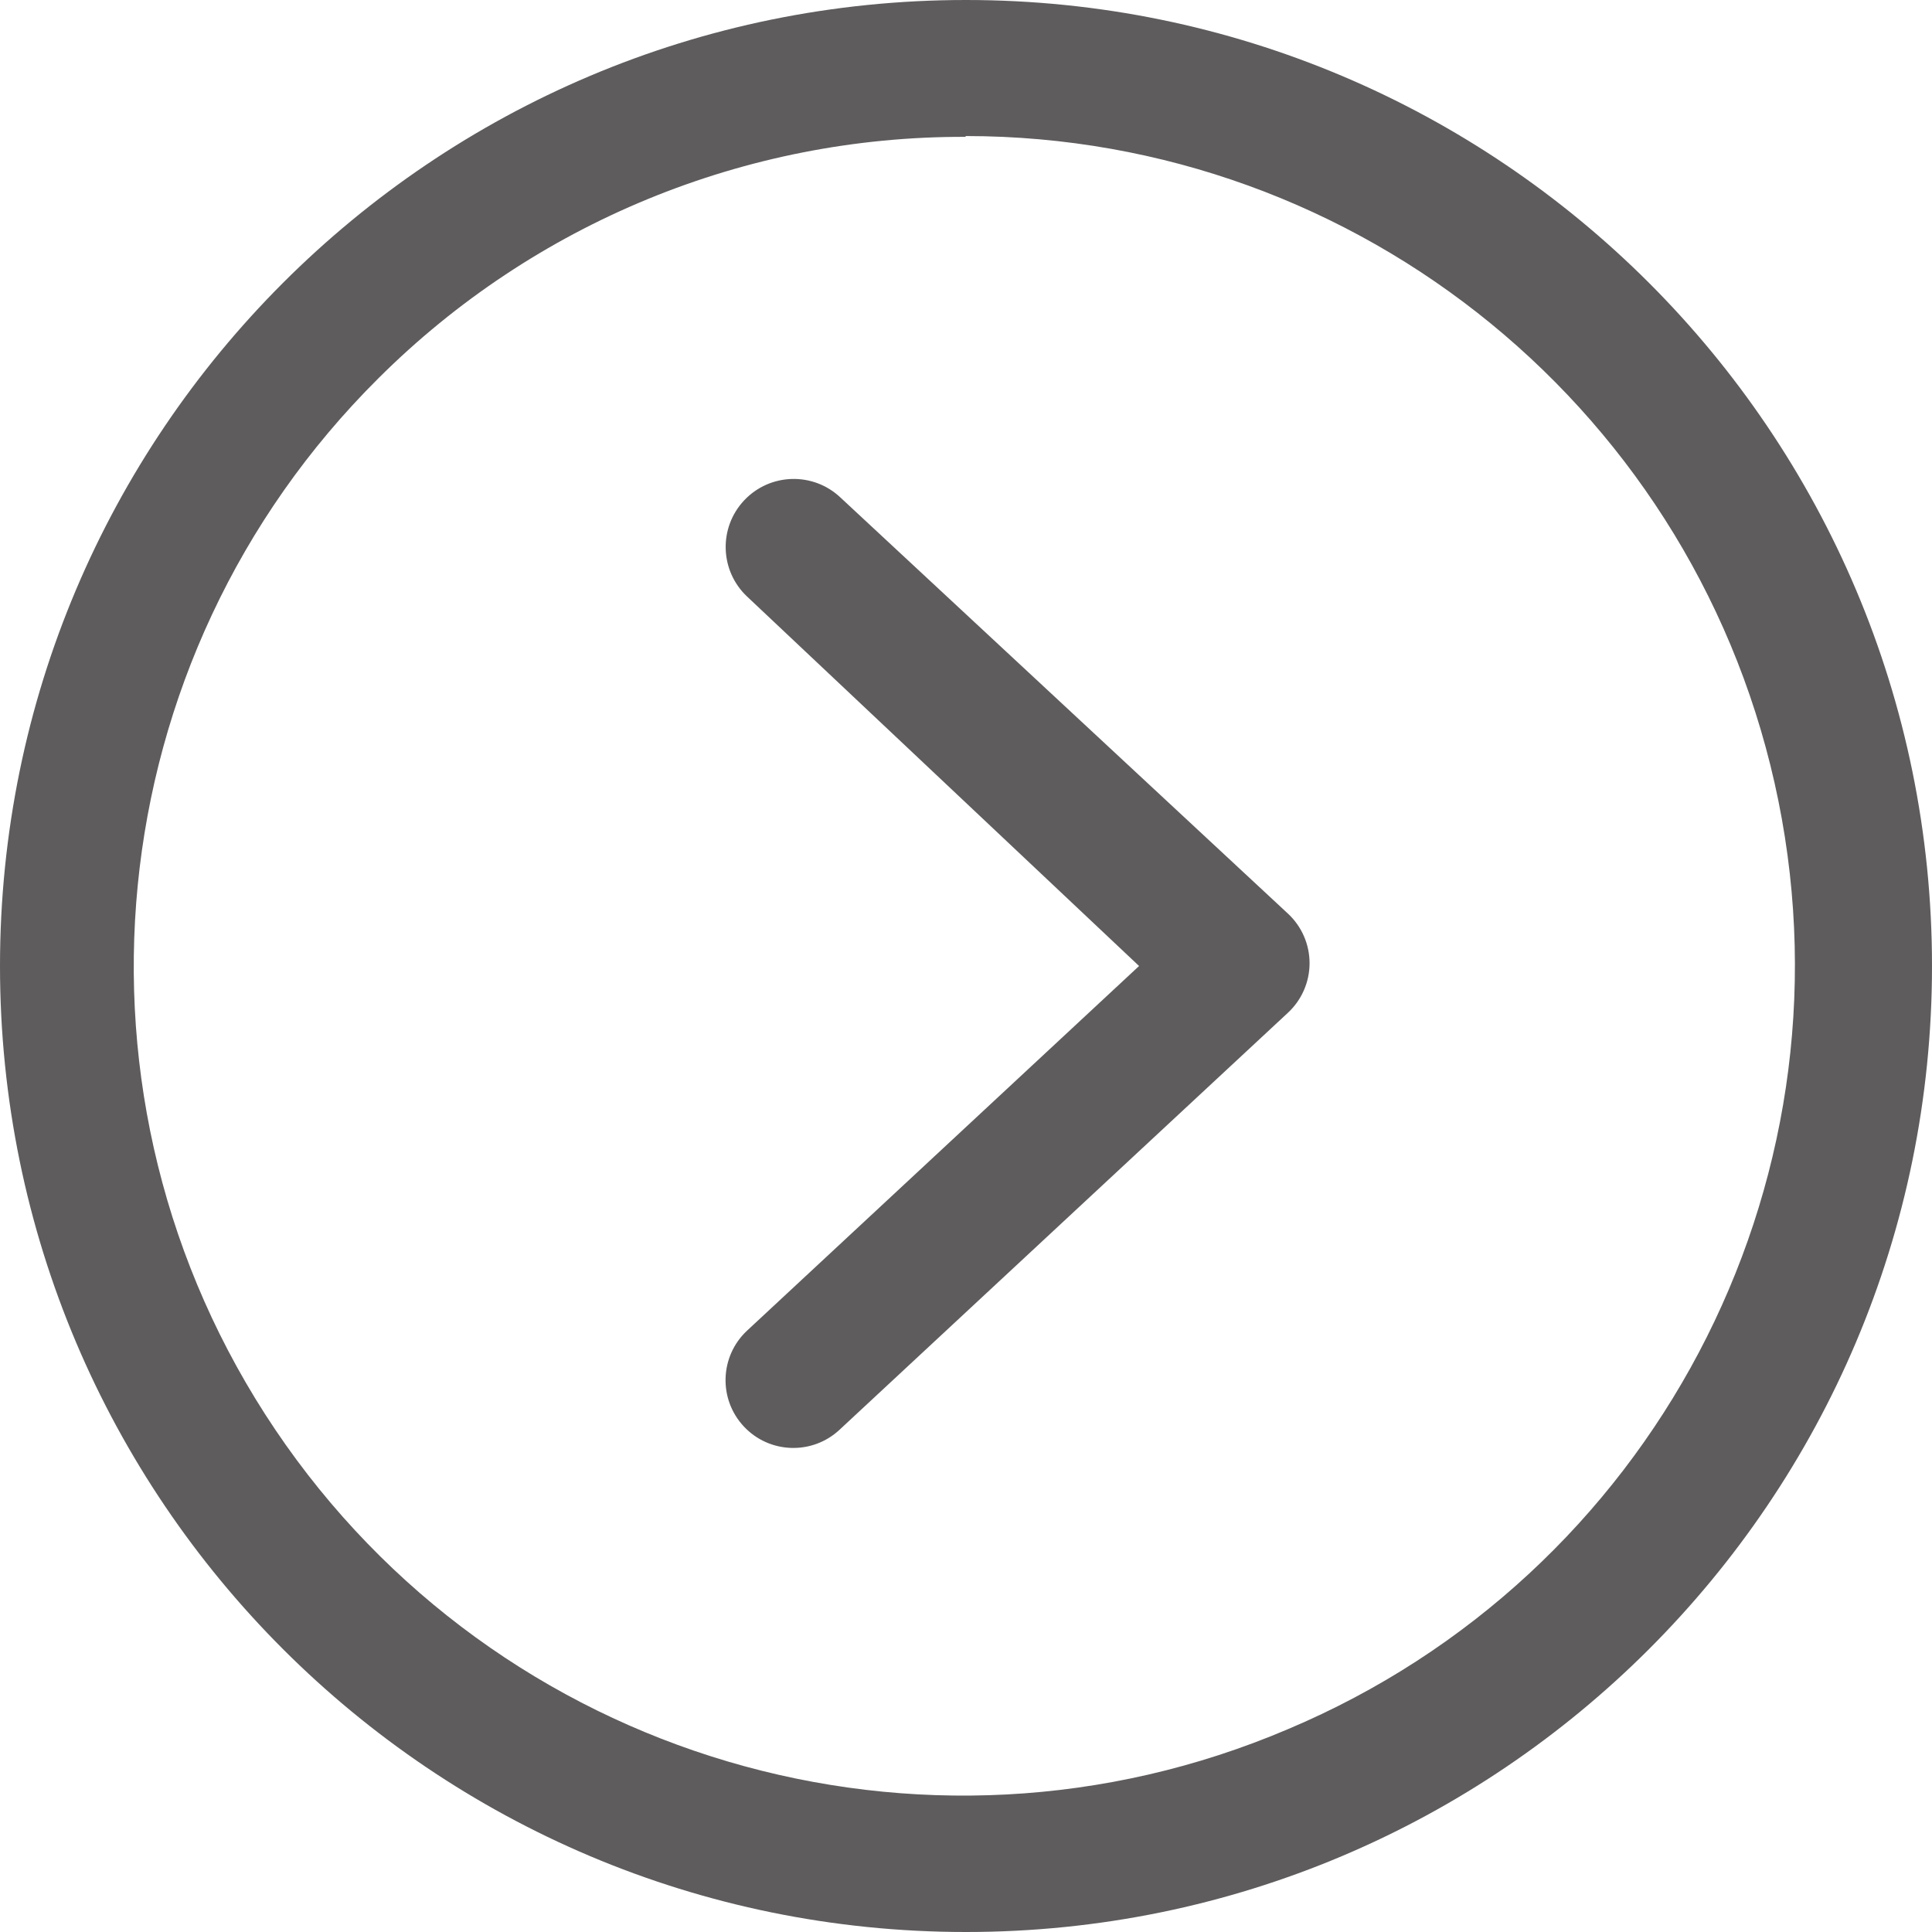
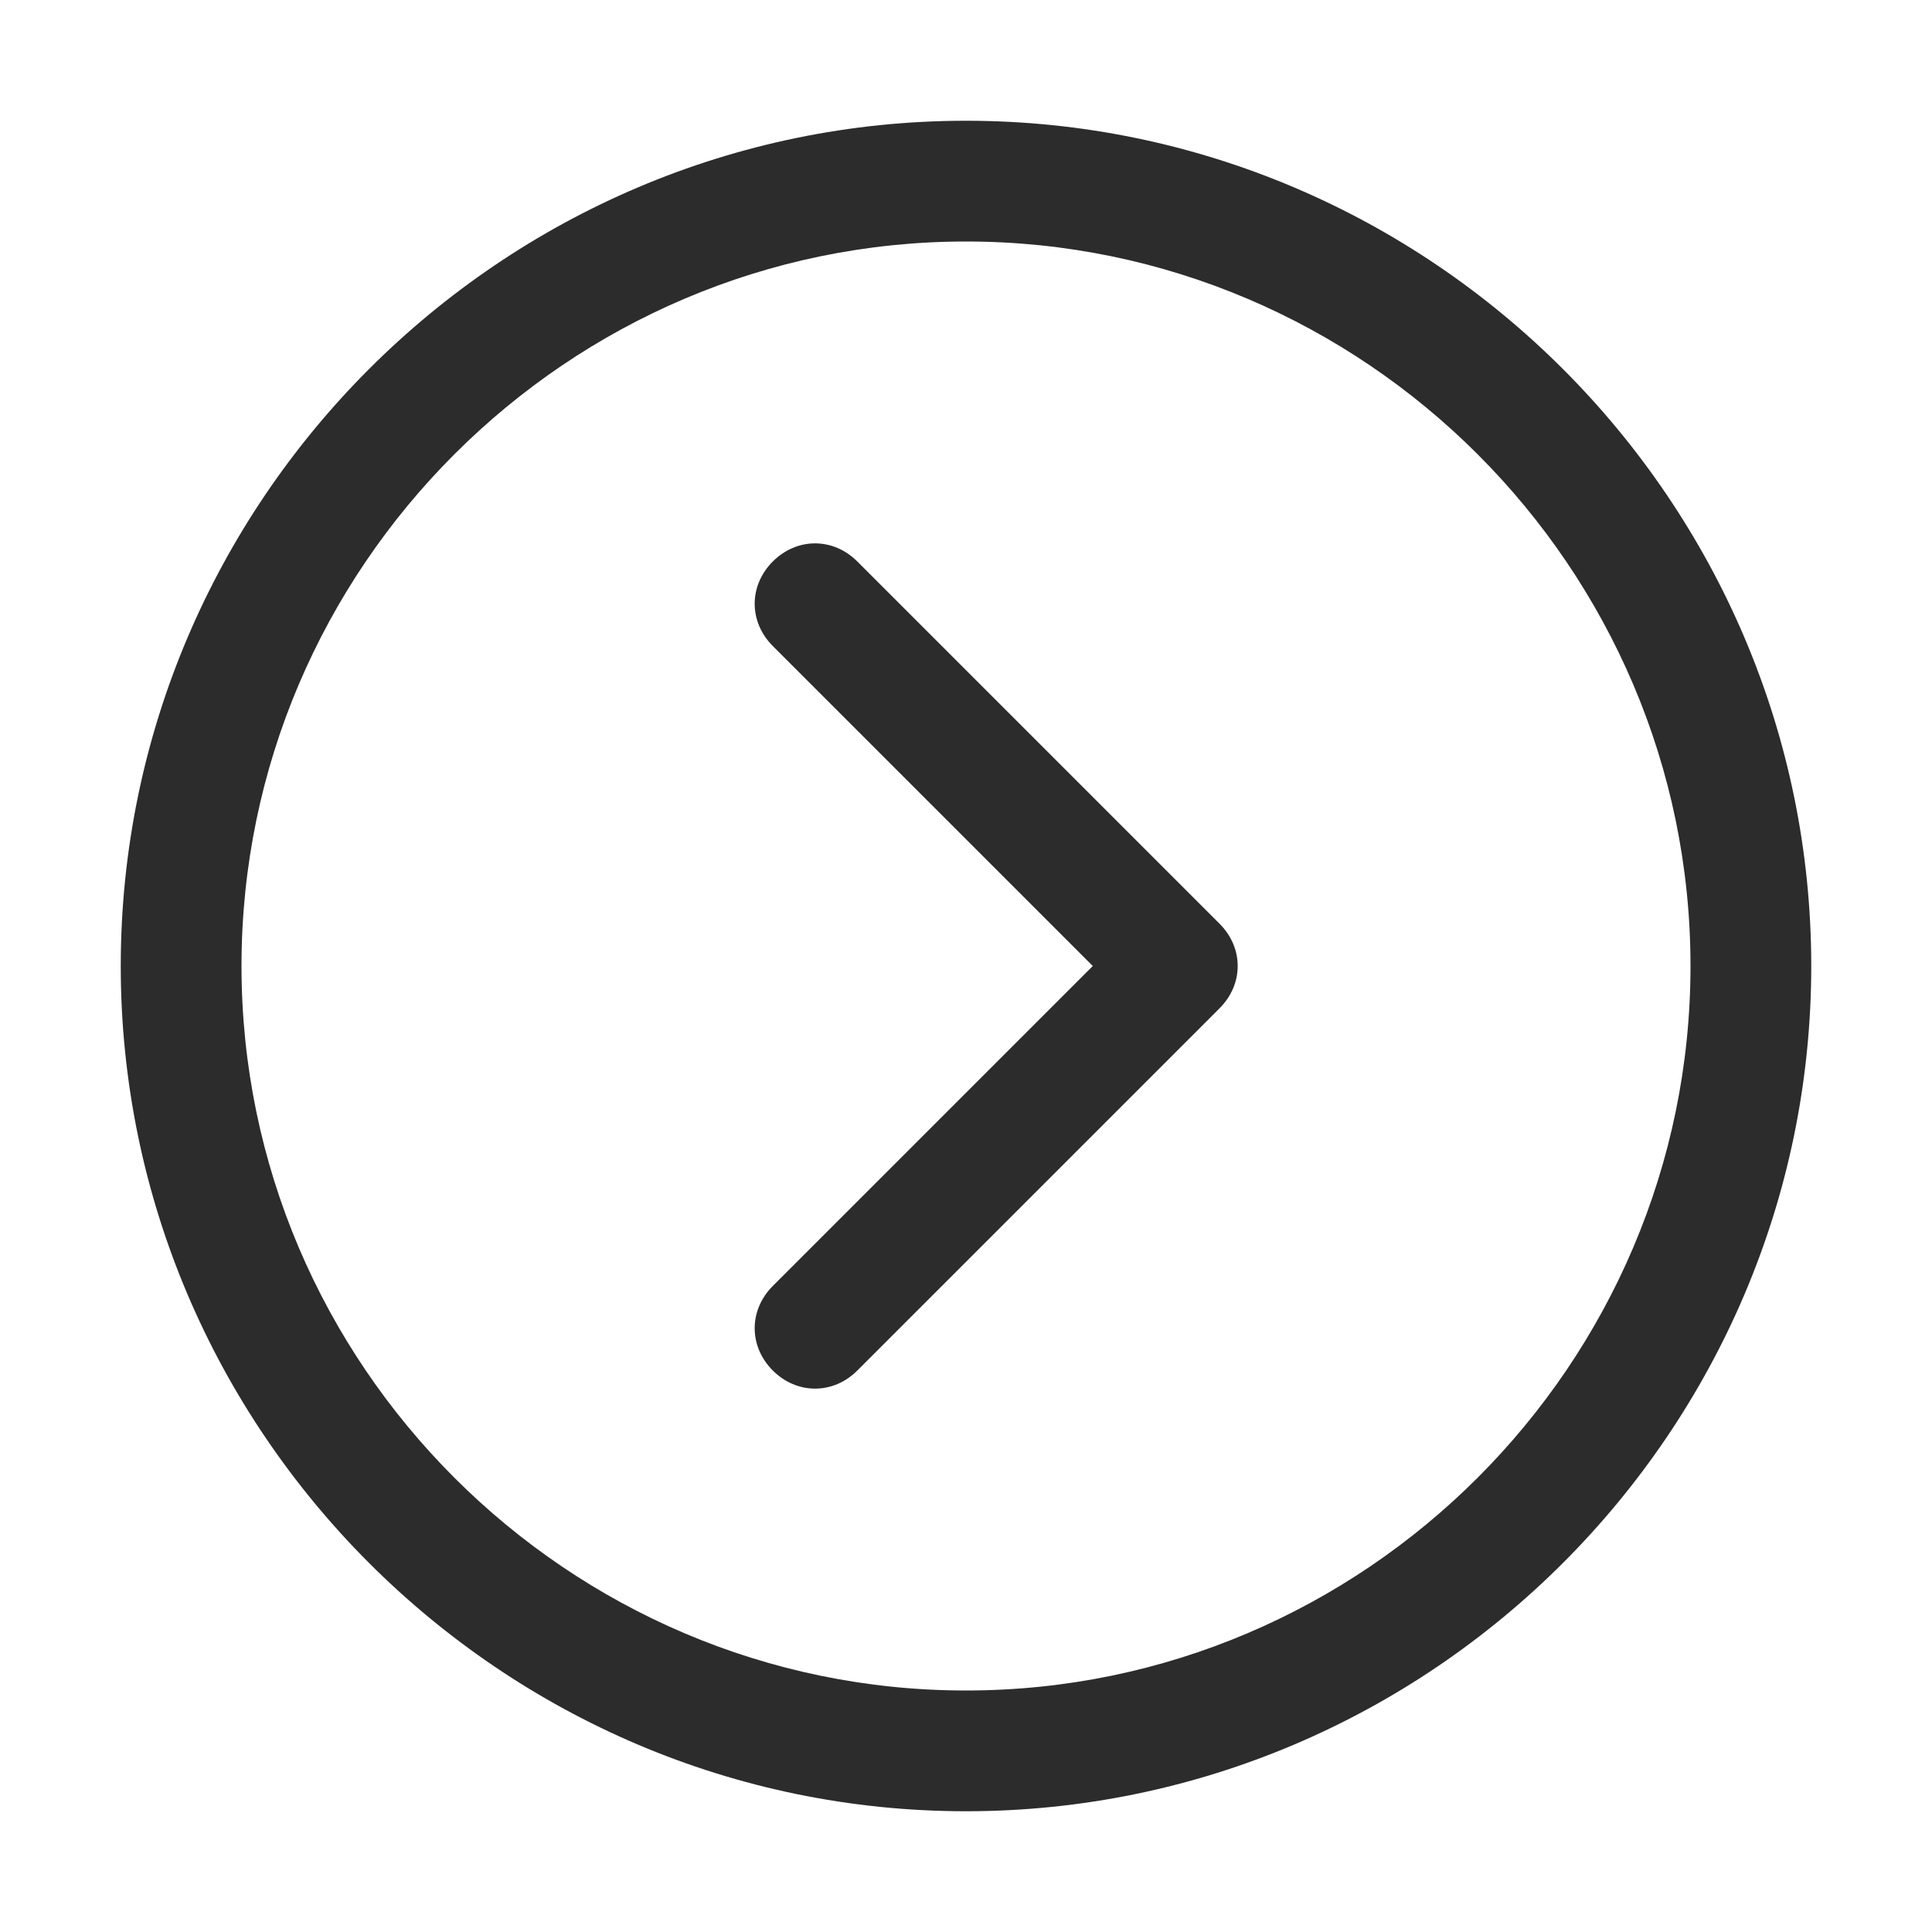
- <svg xmlns="http://www.w3.org/2000/svg" t="1584065063559" class="icon" viewBox="0 0 1024 1024" version="1.1" p-id="1901" width="200" height="200">
-   <defs>
-     <style type="text/css" />
-   </defs>
-   <path d="M682.667 484.267l-237.227-220.587a35.84 35.84 0 1 0-49.493 52.48L603.733 512l-207.787 193.28a35.84 35.84 0 1 0 49.067 52.48L682.667 536.747a35.84 35.84 0 0 0 0-52.48zM512 0a512 512 0 1 0 512 512A512 512 0 0 0 512 0z m0 72.107a439.467 439.467 0 0 1 170.667 844.373A439.467 439.467 0 0 1 200.533 200.533a438.613 438.613 0 0 1 311.04-128z" fill="#5E5C5C" p-id="1902" />
+ <svg xmlns="http://www.w3.org/2000/svg" t="1588254738752" class="icon" viewBox="0 0 1024 1024" version="1.1" p-id="15533" width="200" height="200">
+   <path d="M432 288c8 0 16 3.2 22.4 9.6l192 192c12.8 12.8 12.8 32 0 44.8l-192 192c-12.8 12.8-32 12.8-44.8 0-12.8-12.8-12.8-32 0-44.8L579.2 512l-169.6-169.6c-12.8-12.8-12.8-32 0-44.8 6.4-6.4 14.4-9.6 22.4-9.6z" p-id="15534" fill="#2c2c2c" />
+   <path d="M512 64C758.4 64 960 265.6 960 512S758.4 960 512 960s-448-201.6-448-448 201.6-448 448-448z m0 832C723.2 896 896 723.2 896 512s-172.8-384-384-384-384 172.8-384 384S300.8 896 512 896z" p-id="15535" fill="#2c2c2c" />
</svg>
